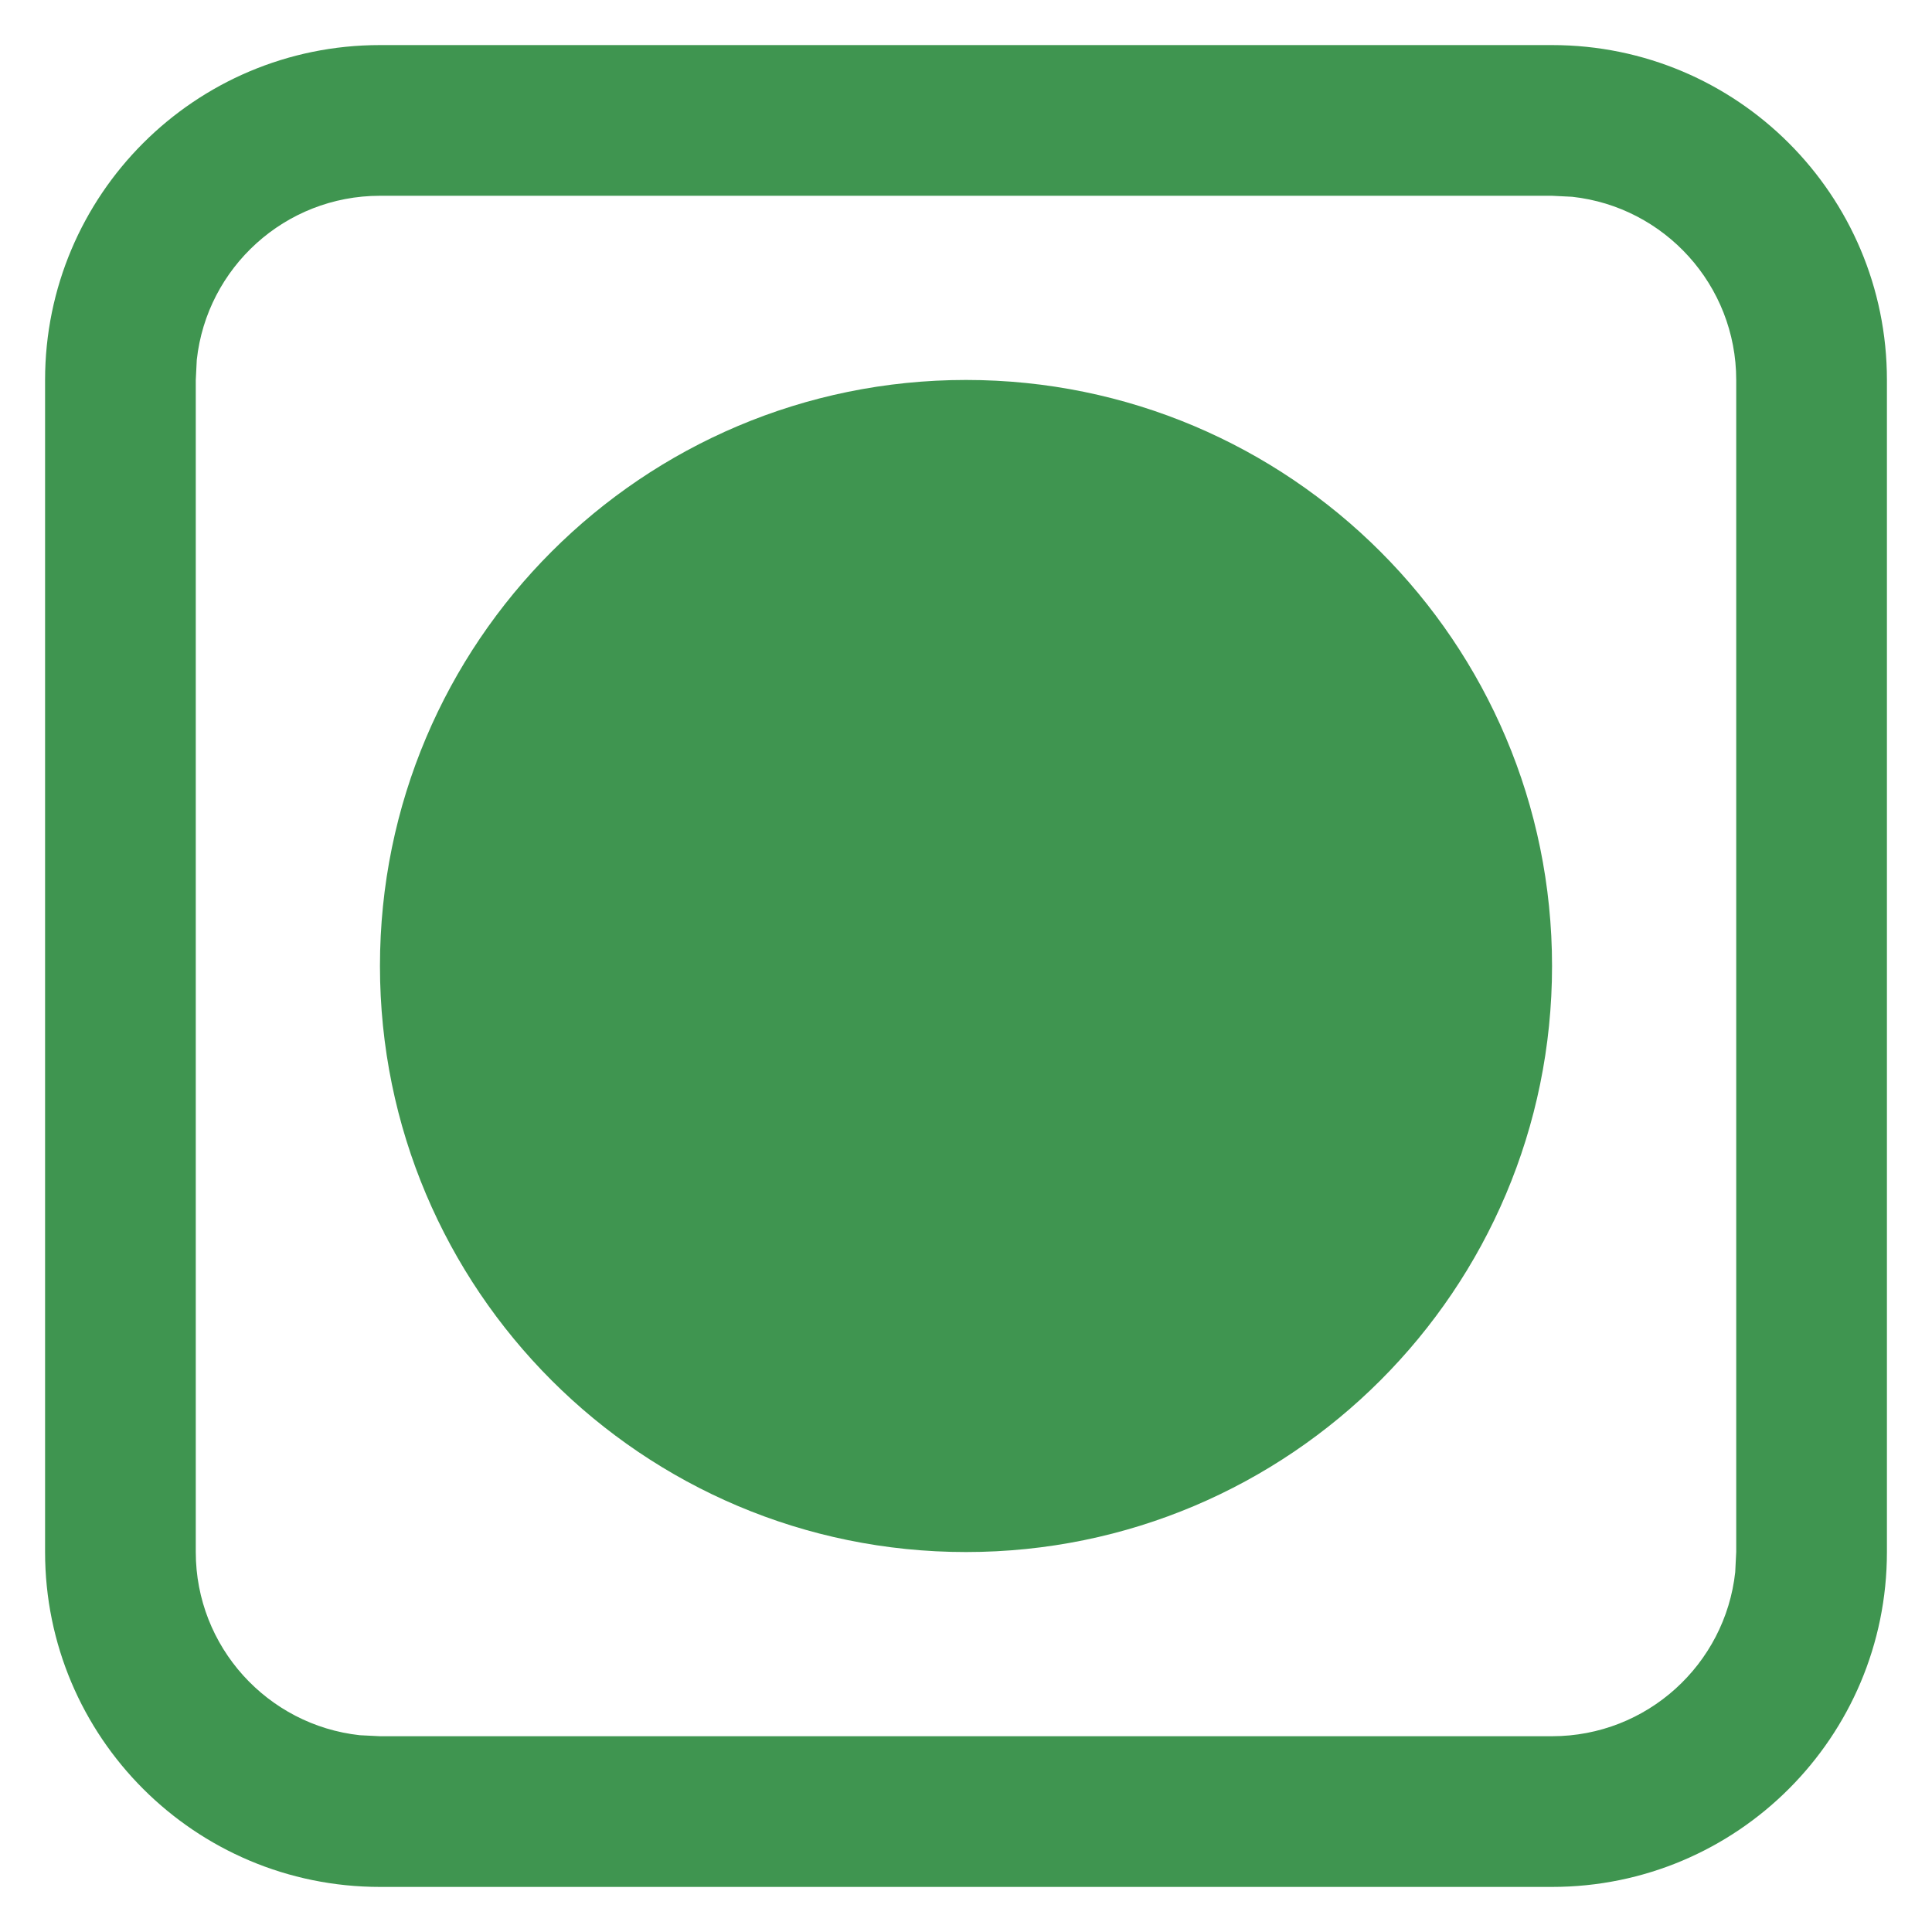
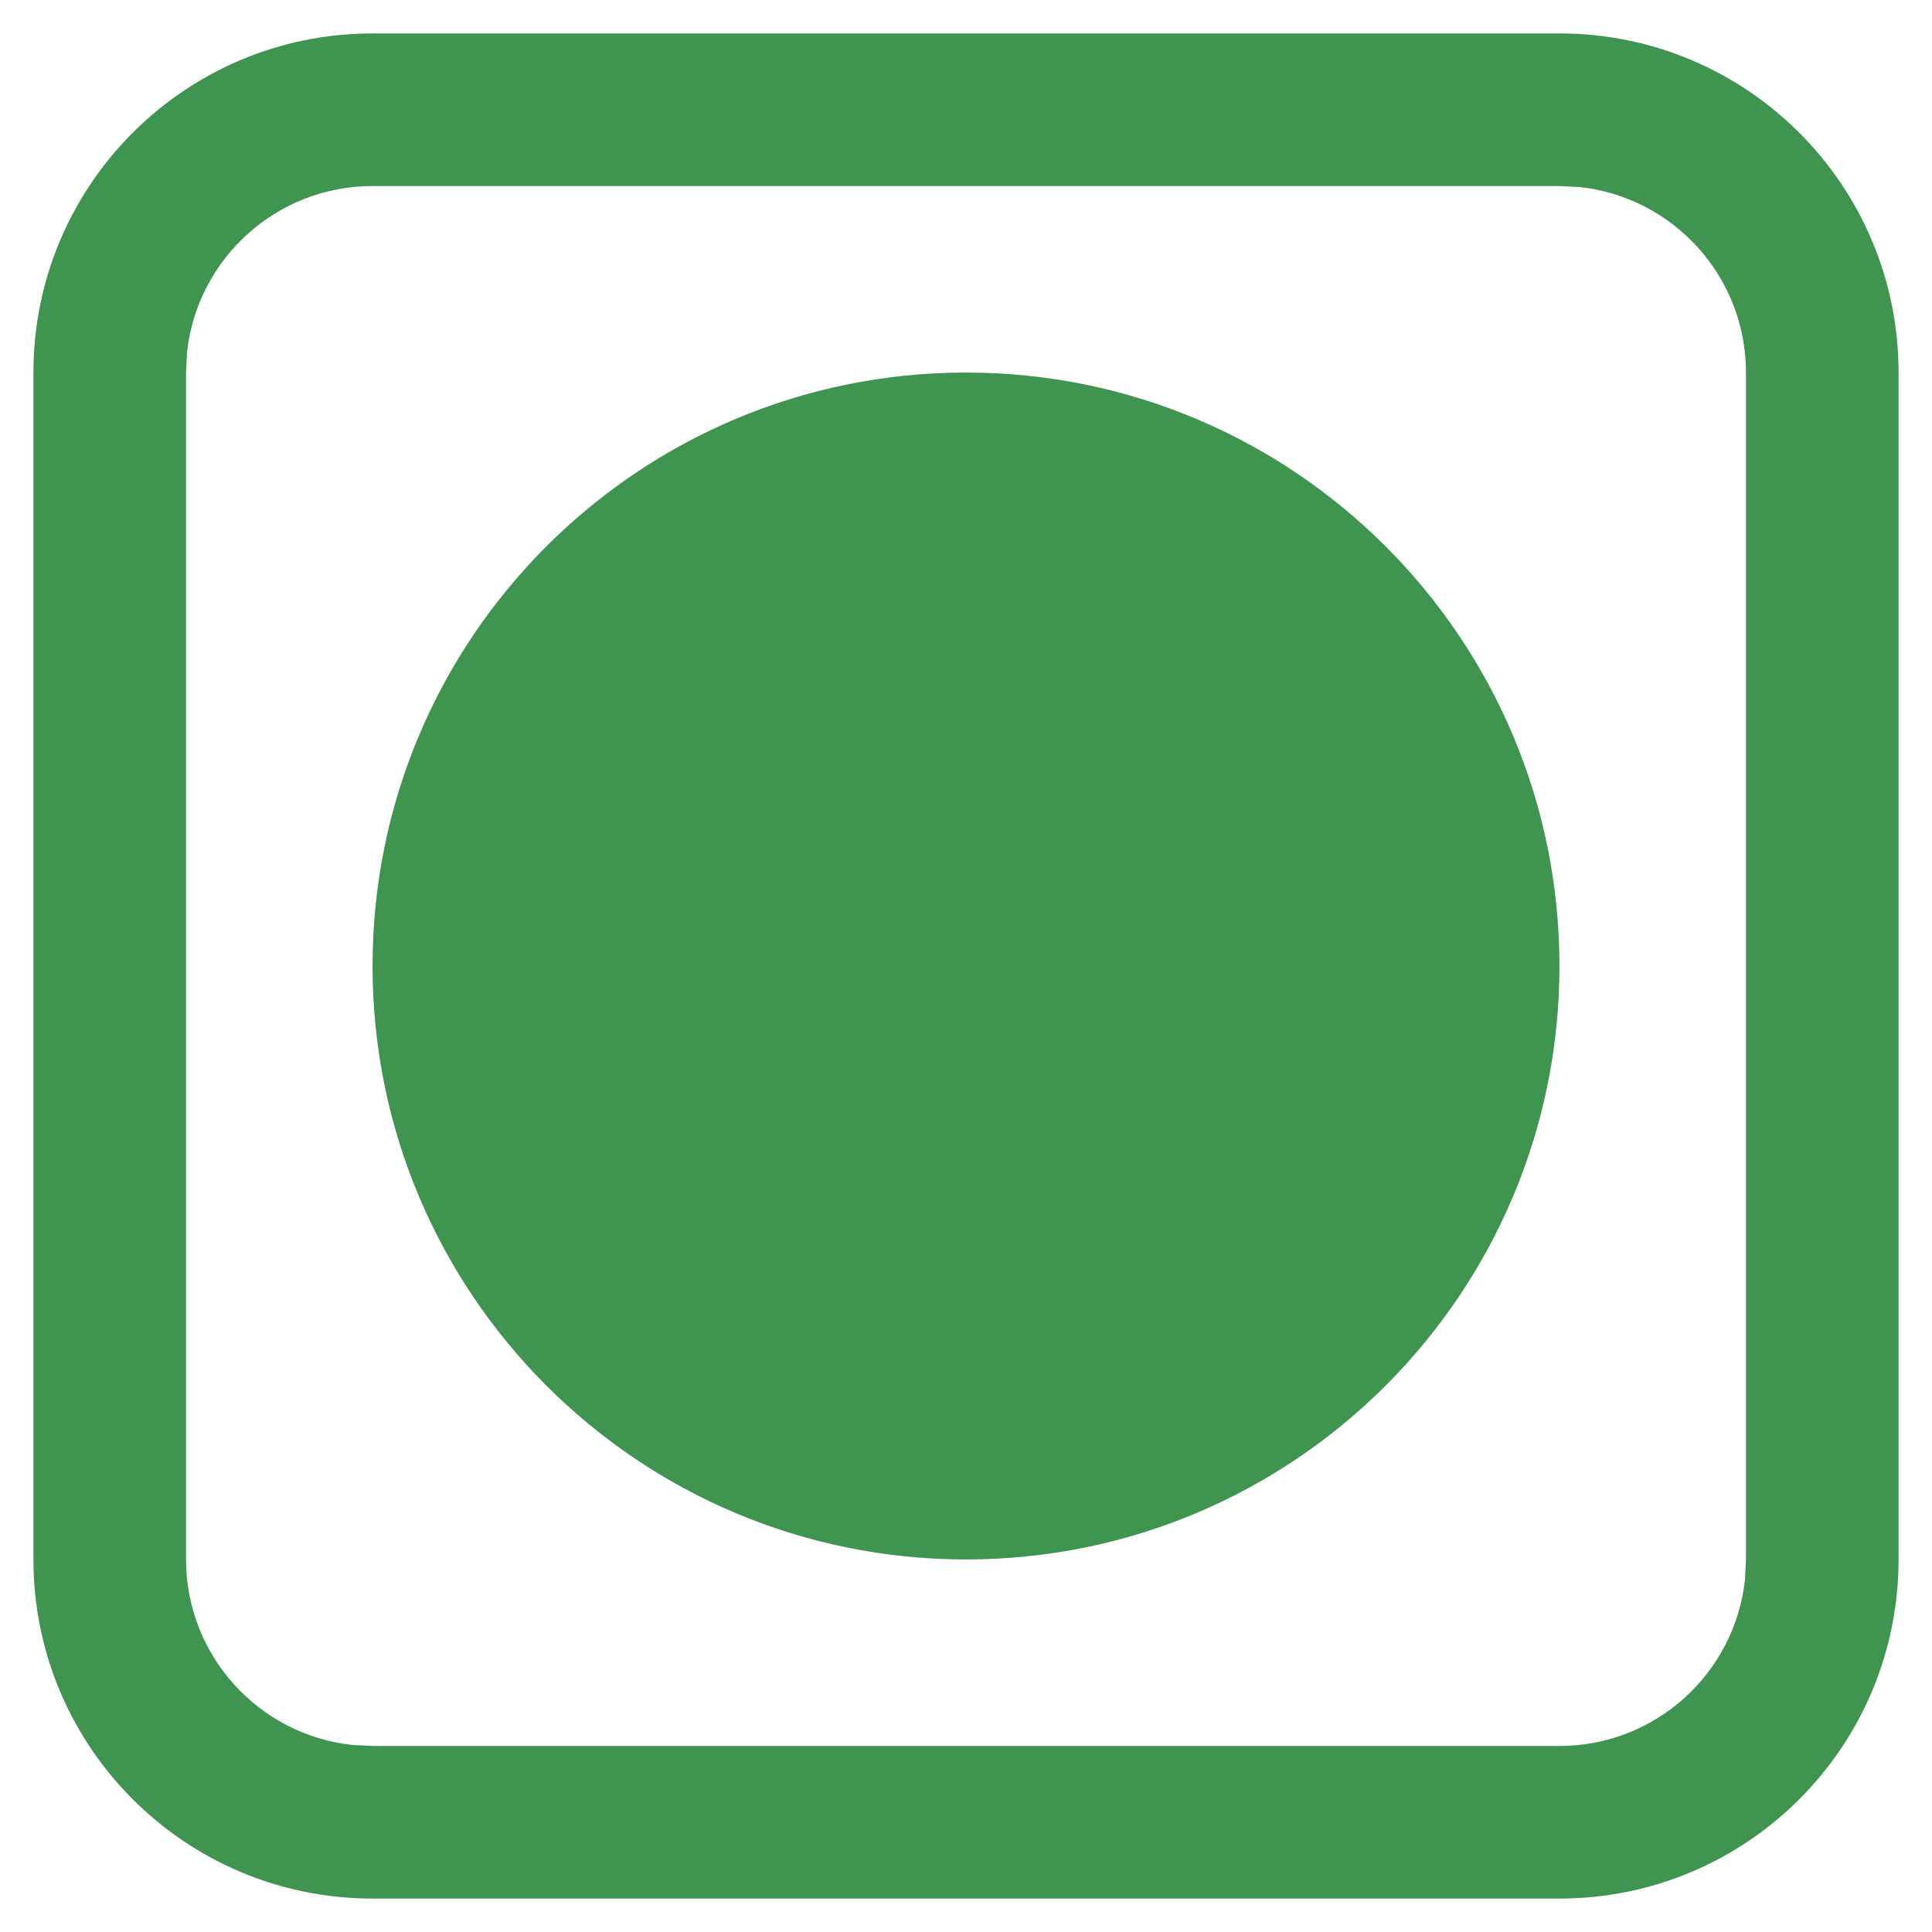
<svg xmlns="http://www.w3.org/2000/svg" version="1.1" width="1080" height="1080" viewBox="0 0 1080 1080" xml:space="preserve">
  <defs>
</defs>
  <rect x="0" y="0" width="100%" height="100%" fill="transparent" />
-   <g transform="matrix(1 0 0 1 540 540)" id="8f7018da-be3d-47e9-a189-8bc76e77d3ad">
+   <g transform="matrix(1 0 0 1 540 540)" id="71998dcf-fb91-4869-9c9d-f14342e82cef">
    <rect style="stroke: none; stroke-width: 1; stroke-dasharray: none; stroke-linecap: butt; stroke-dashoffset: 0; stroke-linejoin: miter; stroke-miterlimit: 4; fill: rgb(255,255,255); fill-opacity: 0; fill-rule: nonzero; opacity: 1;" vector-effect="non-scaling-stroke" x="-540" y="-540" rx="0" ry="0" width="1080" height="1080" />
  </g>
-   <g transform="matrix(Infinity NaN NaN Infinity 0 0)" id="65764b7e-a7d7-42ac-85b7-211db47e4631">
+   <g transform="matrix(Infinity NaN NaN Infinity 0 0)" id="4074263e-862a-4bca-bbf9-c1d6e9d2b42a">
</g>
-   <g transform="matrix(146.25 0 0 146.25 540 540)">
+   <g transform="matrix(148.1 0 0 148.1 540 540)">
    <g style="" vector-effect="non-scaling-stroke">
      <g transform="matrix(0.64 0 0 0.64 0 0)" id="Rectangle-Copy-5">
        <path style="stroke: none; stroke-width: 1; stroke-dasharray: none; stroke-linecap: butt; stroke-dashoffset: 0; stroke-linejoin: miter; stroke-miterlimit: 4; fill: rgb(63,149,80); fill-rule: nonzero; opacity: 1;" vector-effect="non-scaling-stroke" transform=" translate(-5.5, -5.5)" d="M 9 0 C 10.105 0 11 0.895 11 2 L 11 9 C 11 10.105 10.105 11 9 11 L 2 11 C 0.895 11 0 10.105 0 9 L 0 2 C 0 0.895 0.895 0 2 0 L 9 0 Z M 9 0.9 L 2 0.9 C 1.433 0.9 0.966 1.329 0.906 1.88 L 0.9 2 L 0.9 9 C 0.9 9.567 1.329 10.034 1.88 10.094 L 2 10.1 L 9 10.1 C 9.567 10.1 10.034 9.671 10.094 9.12 L 10.1 9 L 10.1 2 C 10.1 1.433 9.671 0.966 9.12 0.906 L 9 0.9 Z" stroke-linecap="round" />
      </g>
      <g transform="matrix(0.64 0 0 0.64 0 0)" id="Rectangle-Copy-6">
        <rect style="stroke: none; stroke-width: 1; stroke-dasharray: none; stroke-linecap: butt; stroke-dashoffset: 0; stroke-linejoin: miter; stroke-miterlimit: 4; fill: rgb(63,149,80); fill-rule: evenodd; opacity: 1;" vector-effect="non-scaling-stroke" x="-3.5" y="-3.5" rx="3.5" ry="3.5" width="7" height="7" />
      </g>
    </g>
  </g>
</svg>
